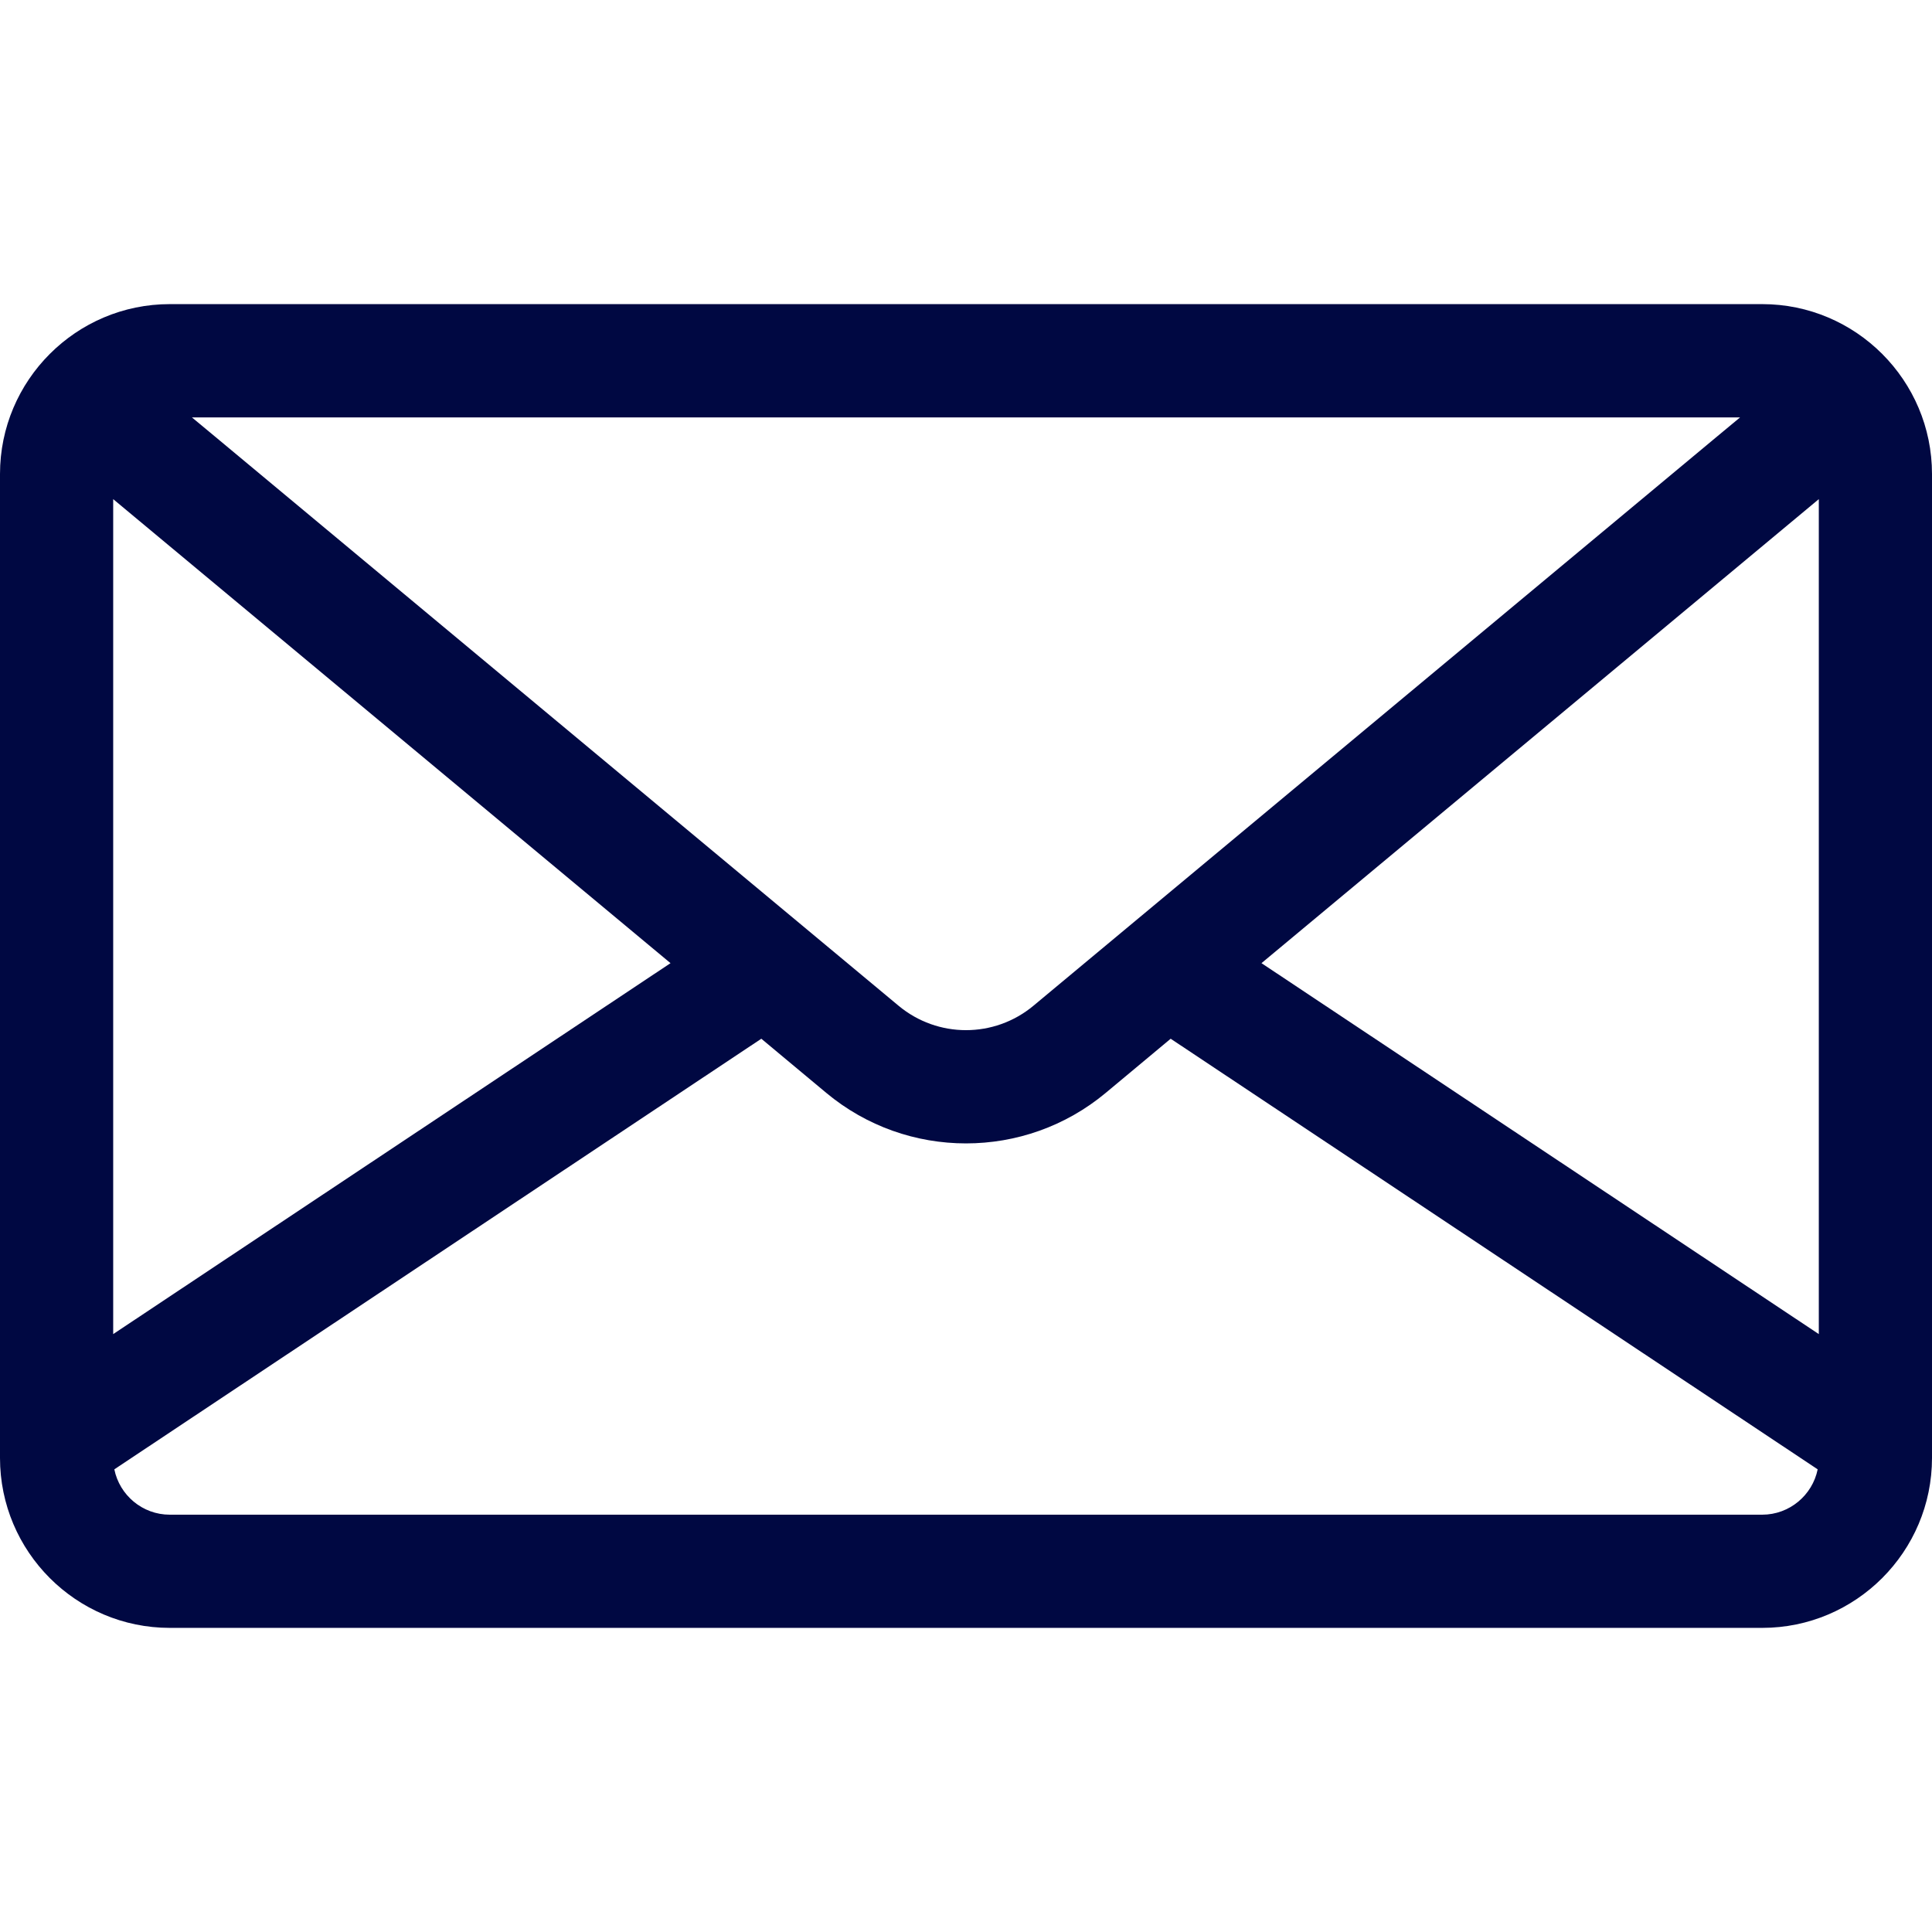
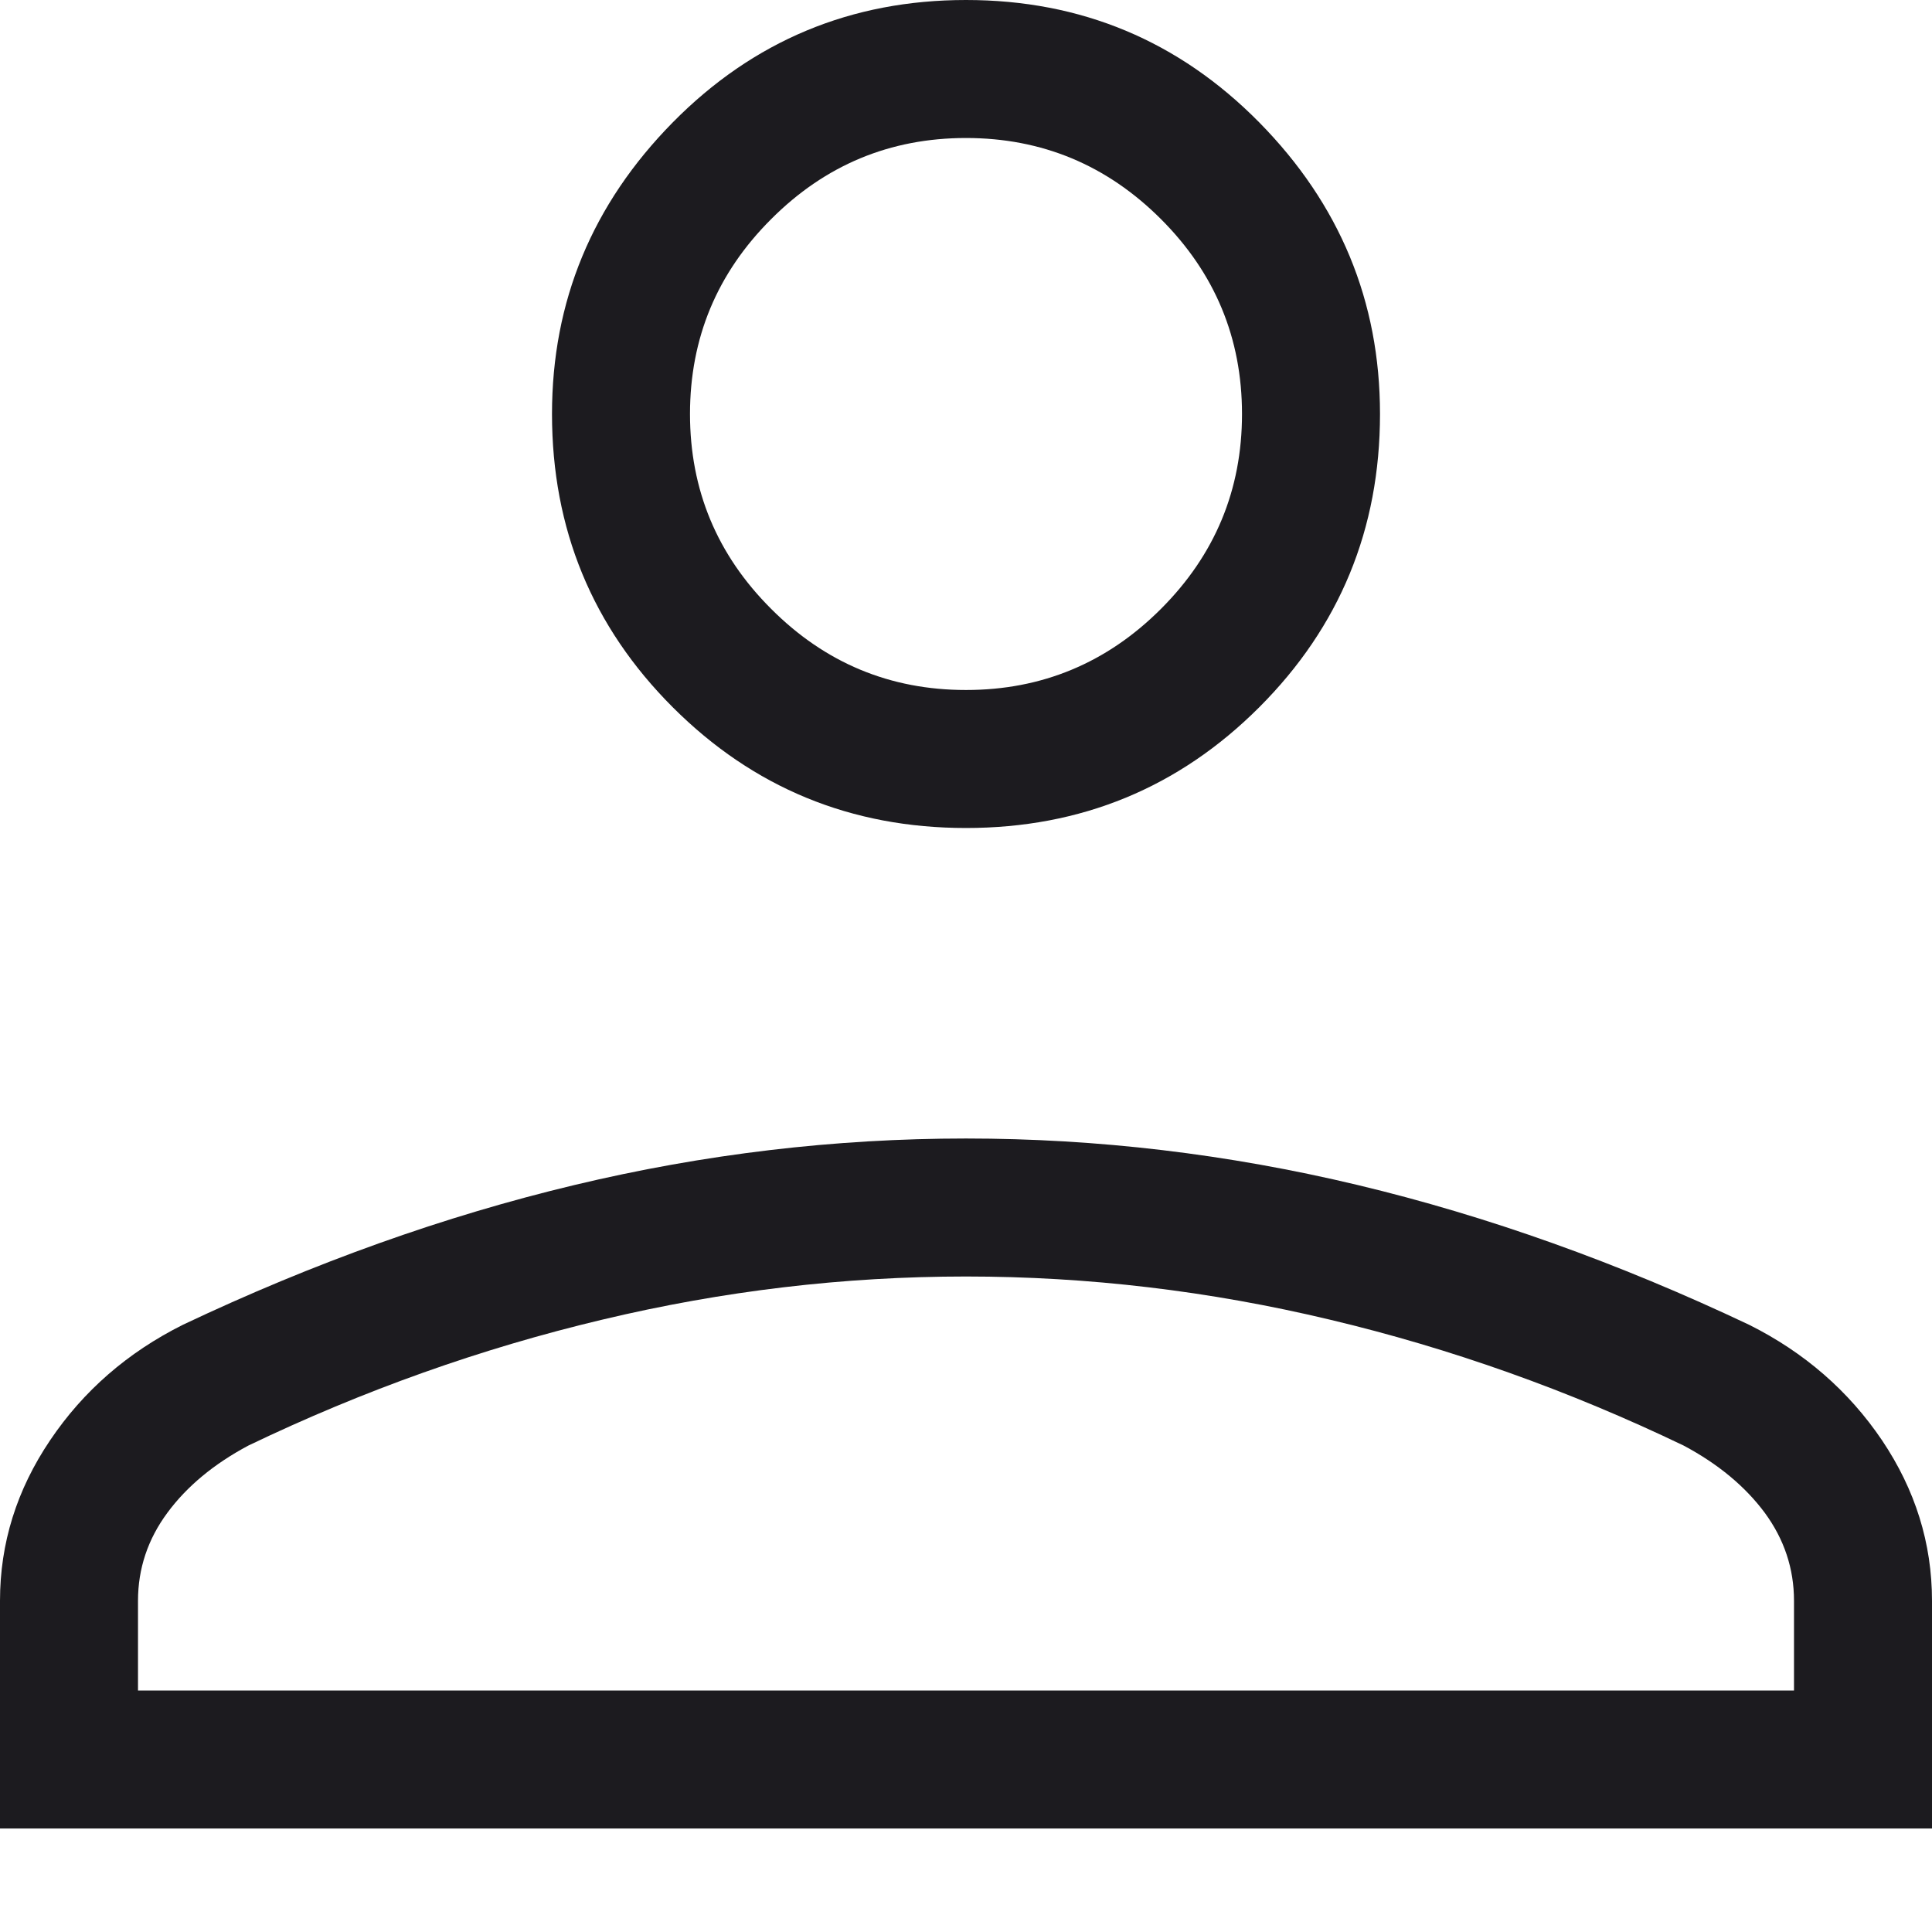
- <svg xmlns="http://www.w3.org/2000/svg" width="17" height="17" viewBox="0 0 17 17" fill="none">
-   <path d="M1.494 2.676H15.506C16.33 2.676 17 3.347 17 4.171V12.829C17 13.653 16.33 14.324 15.506 14.324H1.494C0.67 14.324 0 13.653 0 12.829V4.171C0 3.347 0.67 2.676 1.494 2.676ZM1.689 3.673L1.889 3.839L7.907 8.85C8.251 9.136 8.749 9.136 9.093 8.85L15.111 3.839L15.311 3.673H1.689ZM16.004 4.392L11.1 8.475L16.004 11.739V4.392ZM1.494 13.328H15.506C15.746 13.328 15.948 13.156 15.994 12.929L10.301 9.14L9.73 9.616C9.374 9.913 8.937 10.061 8.5 10.061C8.063 10.061 7.626 9.913 7.27 9.616L6.699 9.14L1.006 12.929C1.052 13.156 1.253 13.328 1.494 13.328ZM0.996 11.739L5.9 8.475L0.996 4.392V11.739Z" fill="#000842" />
+ <svg xmlns="http://www.w3.org/2000/svg" width="14" height="14" viewBox="0 0 14 14" fill="none">
+   <path d="M7 6C6.167 6 5.458 5.708 4.875 5.125C4.292 4.542 4 3.833 4 3C4 2.183 4.292 1.479 4.875 0.887C5.458 0.296 6.167 0 7 0C7.833 0 8.542 0.296 9.125 0.887C9.708 1.479 10 2.183 10 3C10 3.833 9.708 4.542 9.125 5.125C8.542 5.708 7.833 6 7 6ZM0 13.25V11.6C0 11.183 0.121 10.796 0.363 10.437C0.604 10.079 0.925 9.8 1.325 9.6C2.275 9.15 3.221 8.812 4.163 8.587C5.104 8.362 6.05 8.25 7 8.25C7.95 8.25 8.896 8.362 9.838 8.587C10.779 8.812 11.725 9.15 12.675 9.6C13.075 9.8 13.396 10.079 13.638 10.437C13.879 10.796 14 11.183 14 11.6V13.25H0ZM1 12.25H13V11.6C13 11.367 12.929 11.154 12.788 10.962C12.646 10.771 12.45 10.608 12.2 10.475C11.367 10.075 10.513 9.771 9.638 9.563C8.763 9.354 7.883 9.25 7 9.25C6.117 9.25 5.238 9.354 4.363 9.563C3.488 9.771 2.633 10.075 1.8 10.475C1.55 10.608 1.354 10.771 1.213 10.962C1.071 11.154 1 11.367 1 11.6V12.25ZM7 5C7.55 5 8.021 4.804 8.413 4.412C8.804 4.021 9 3.55 9 3C9 2.45 8.804 1.979 8.413 1.588C8.021 1.196 7.55 1 7 1C6.45 1 5.979 1.196 5.588 1.588C5.196 1.979 5 2.45 5 3C5 3.55 5.196 4.021 5.588 4.412C5.979 4.804 6.45 5 7 5Z" fill="#1C1B1F" />
</svg>
